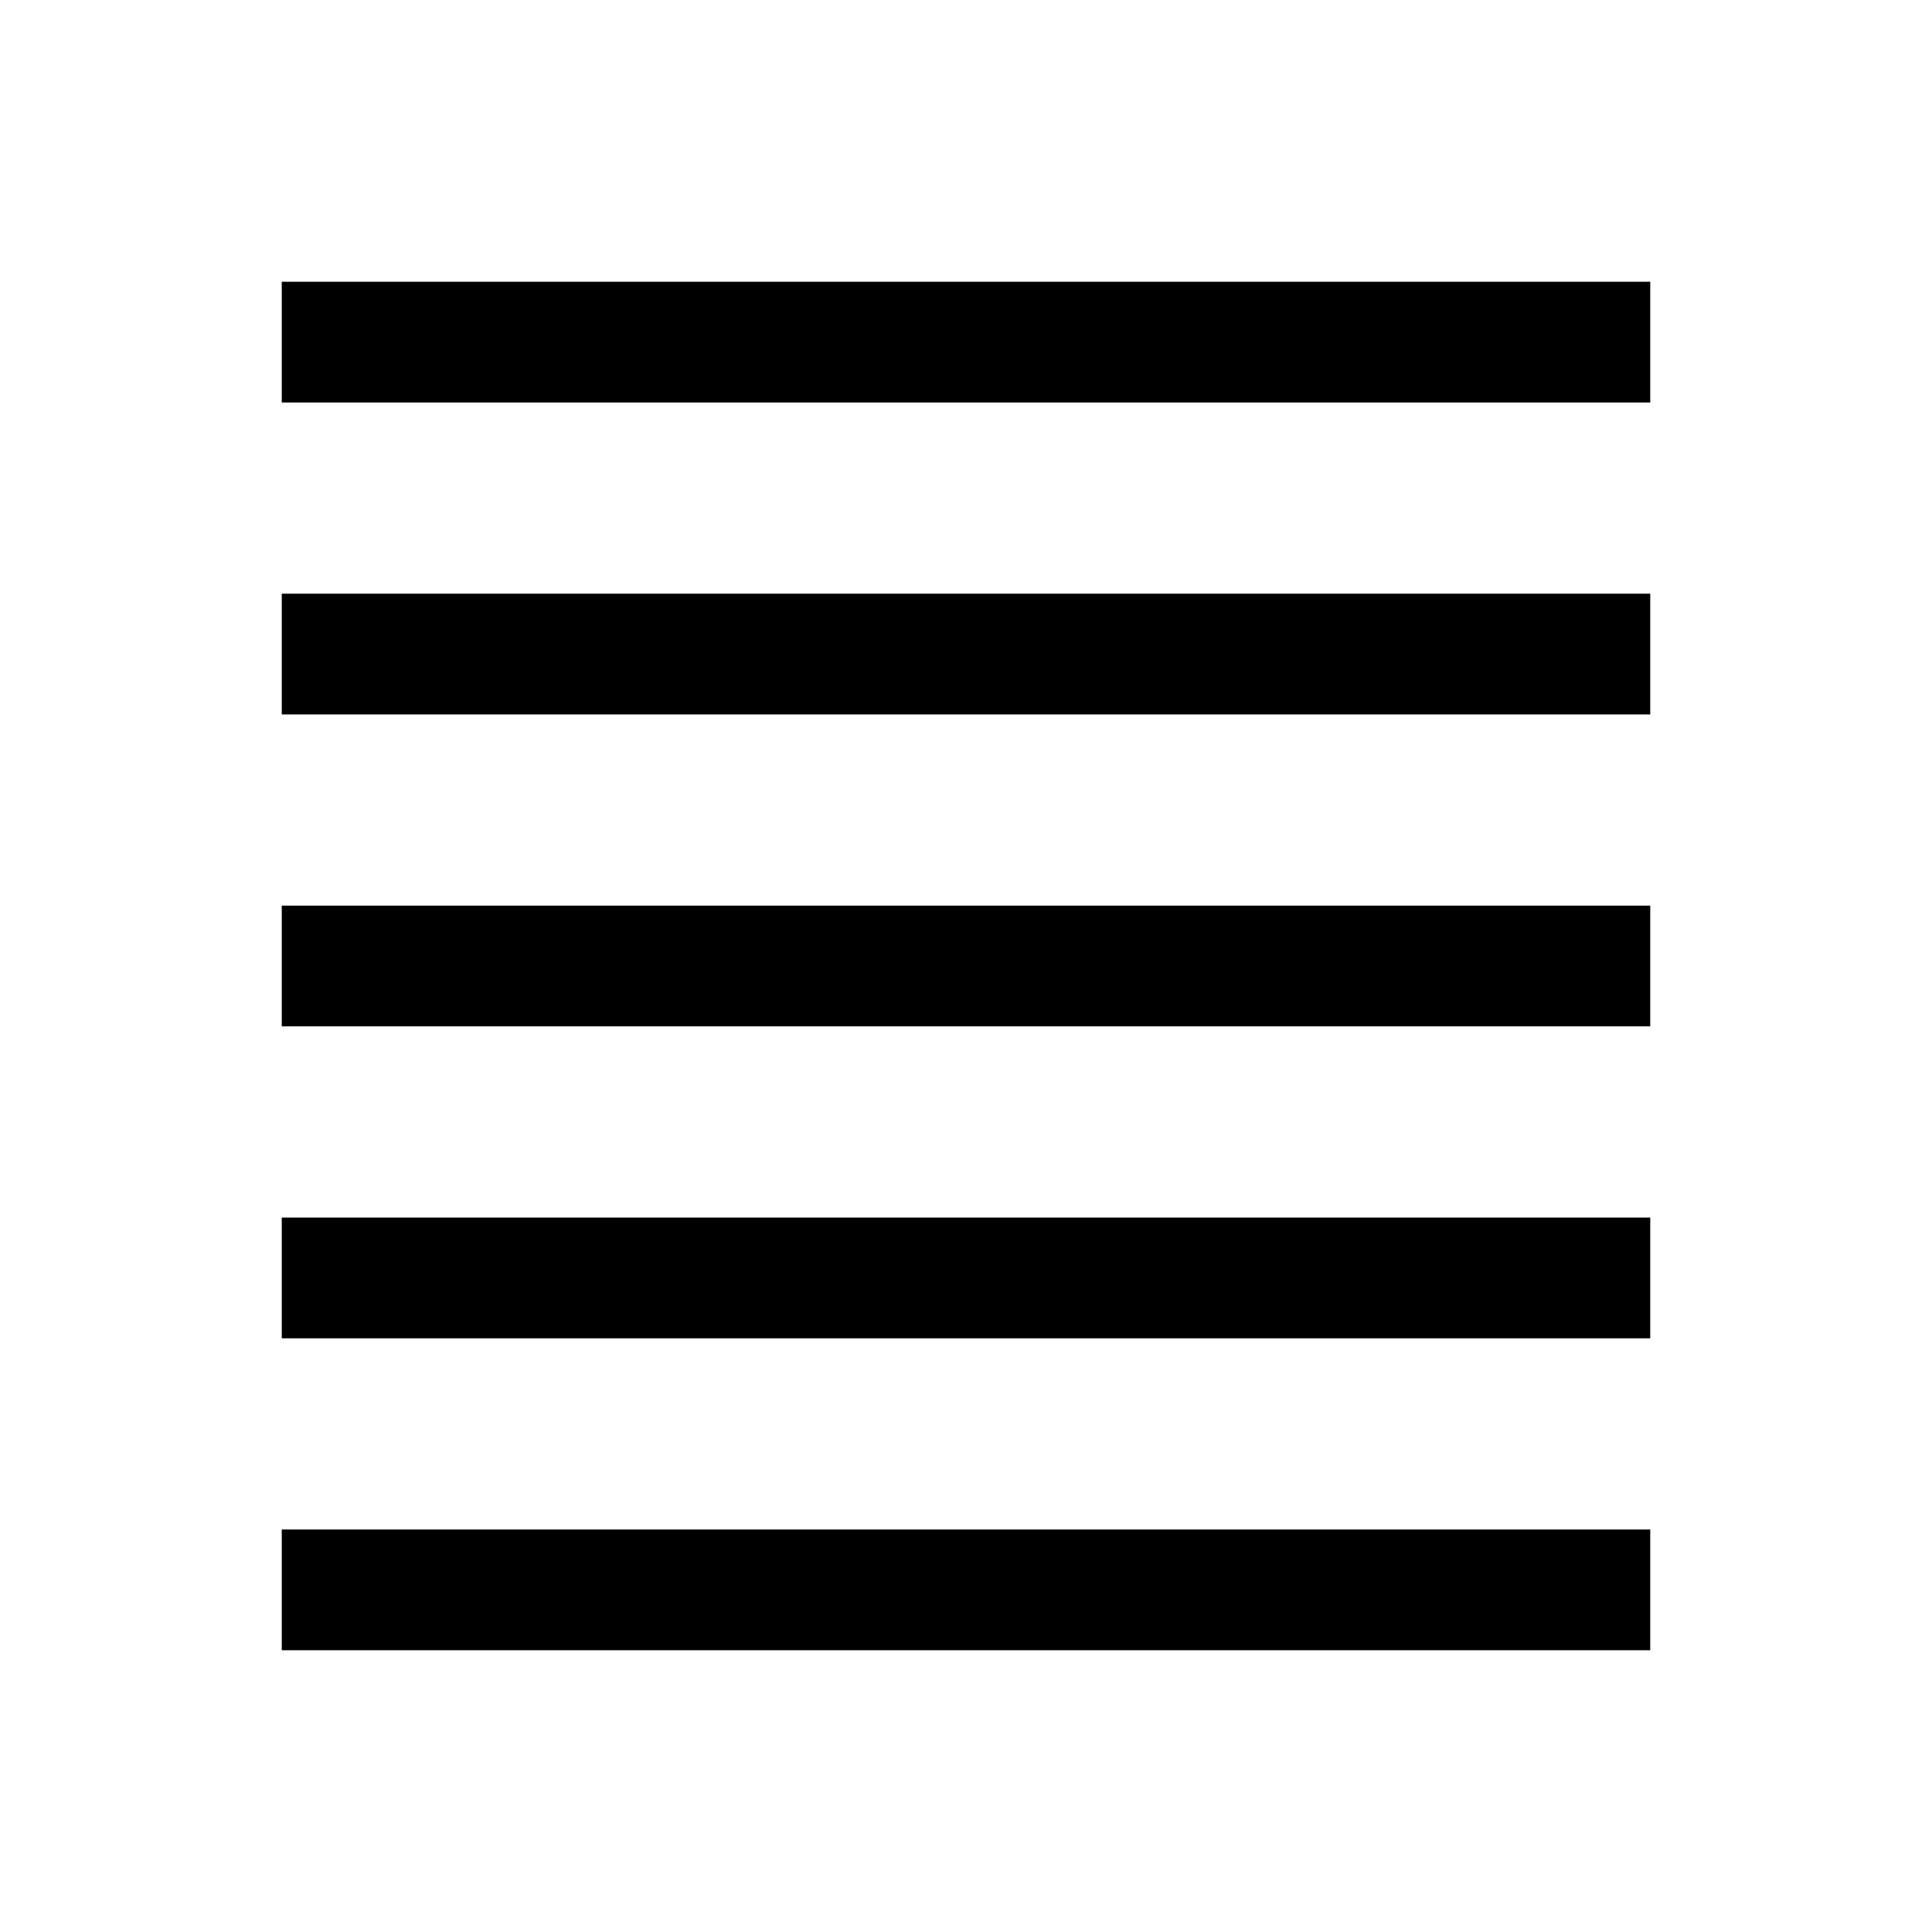
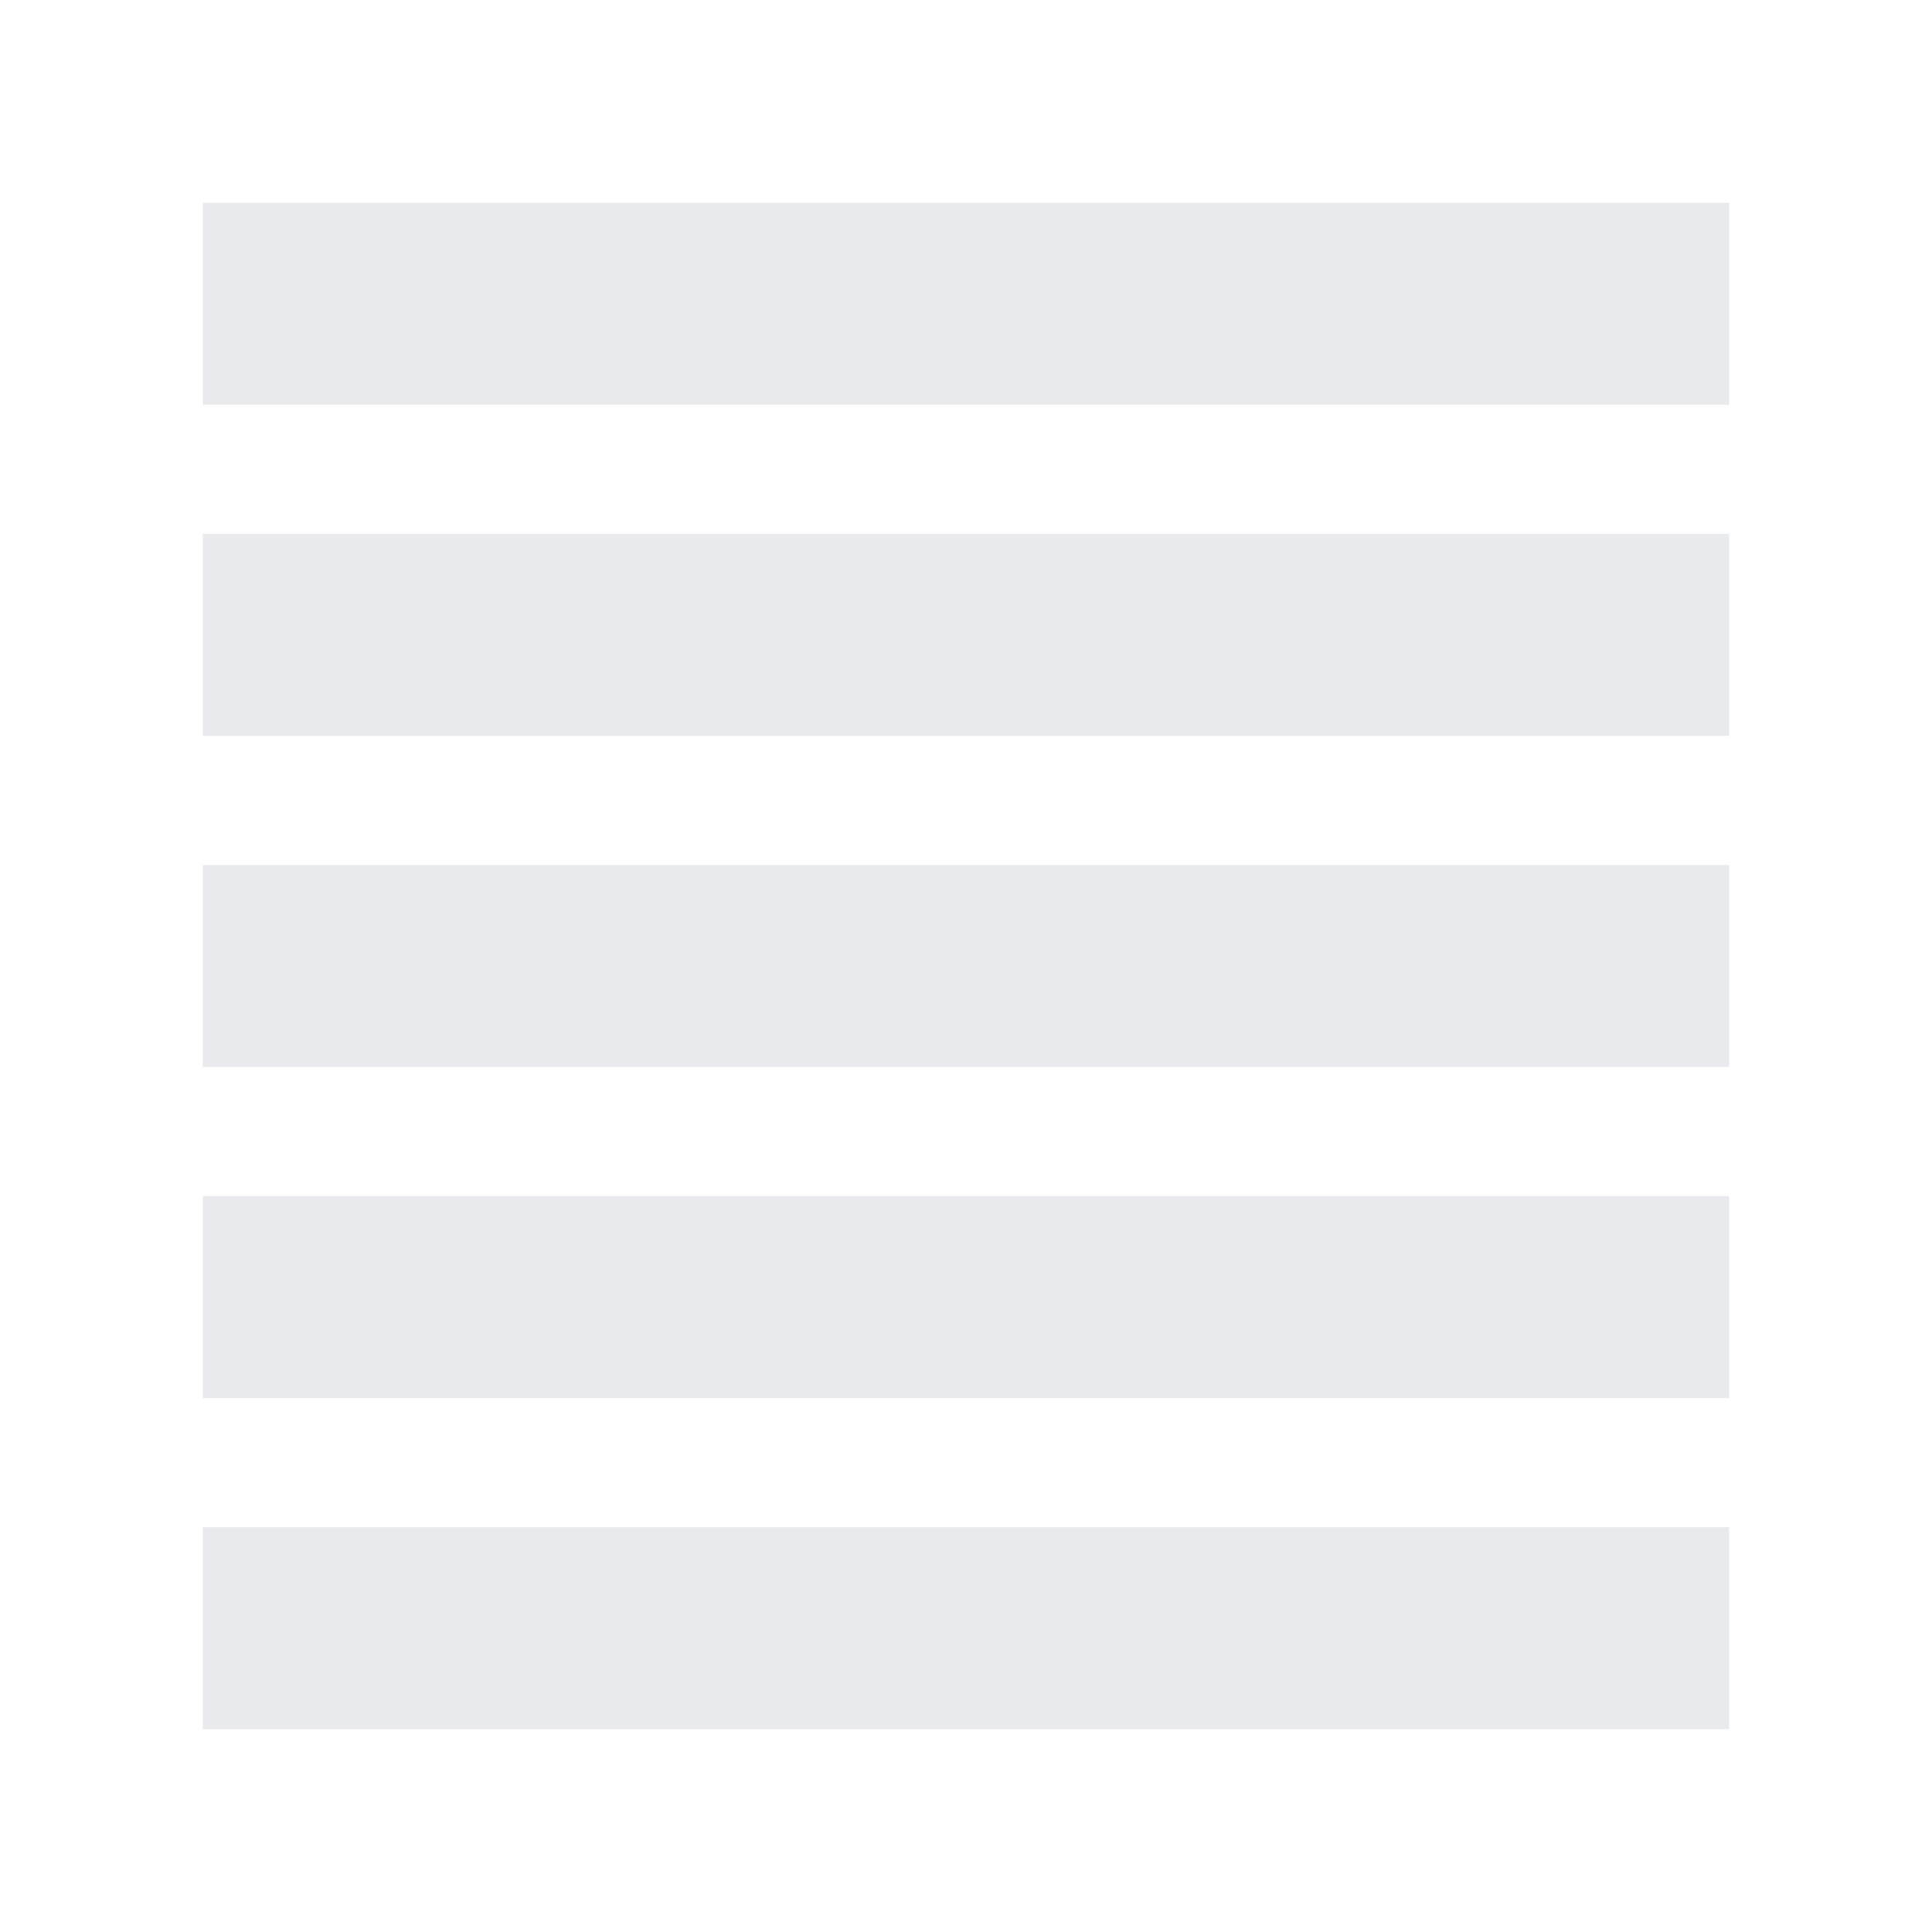
- <svg xmlns="http://www.w3.org/2000/svg" height="24" viewBox="0 -960 960 960" width="24">
-   <path d="M140.001-140.001V-200h679.998v59.999H140.001Zm0-155V-355h679.998v59.999H140.001Zm0-155v-59.998h679.998v59.998H140.001Zm0-154.999v-59.999h679.998V-605H140.001Zm0-155v-59.999h679.998V-760H140.001Z" />
+ <svg xmlns="http://www.w3.org/2000/svg" height="24px" viewBox="0 -960 960 960" width="24px" fill="#e8eaed">
+   <path d="M100.78-100.78v-100.35h758.44v100.35H100.78Zm0-164.52v-100.35h758.44v100.35H100.78Zm0-164.53v-100.34h758.44v100.34H100.78Zm0-164.52V-694.7h758.44v100.35H100.78Zm0-164.52v-100.35h758.44v100.35H100.78Z" />
</svg>
